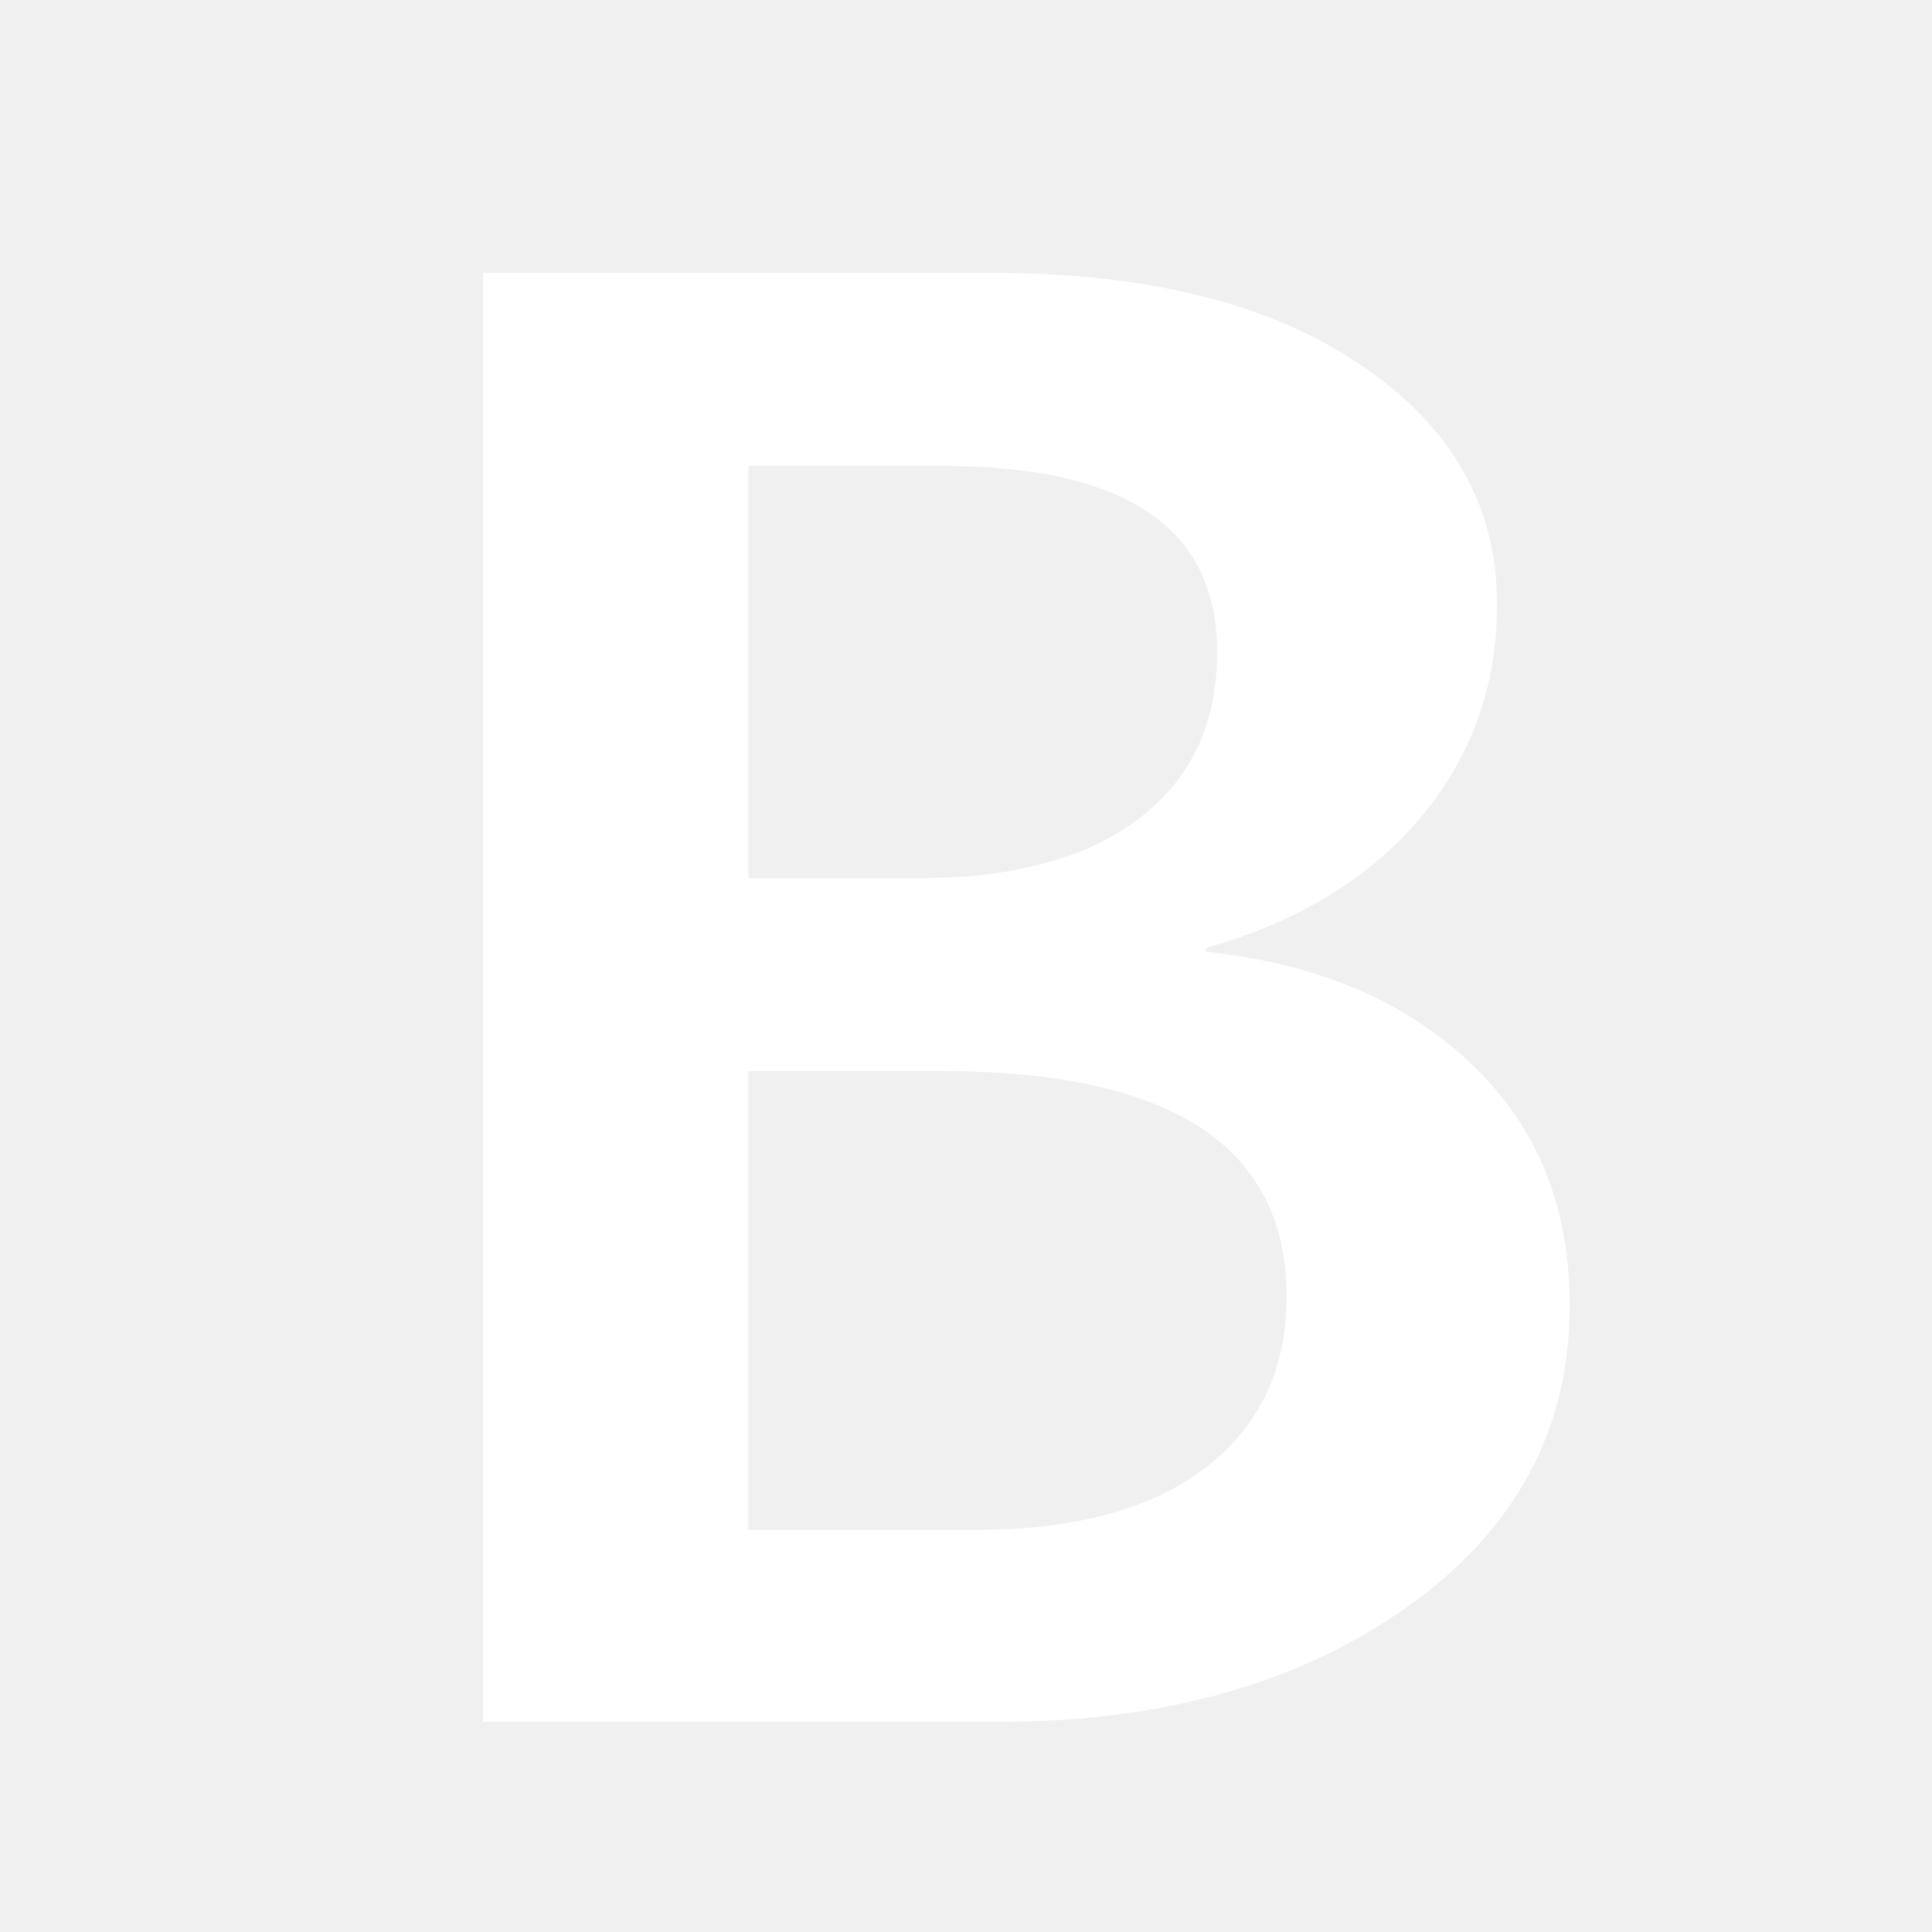
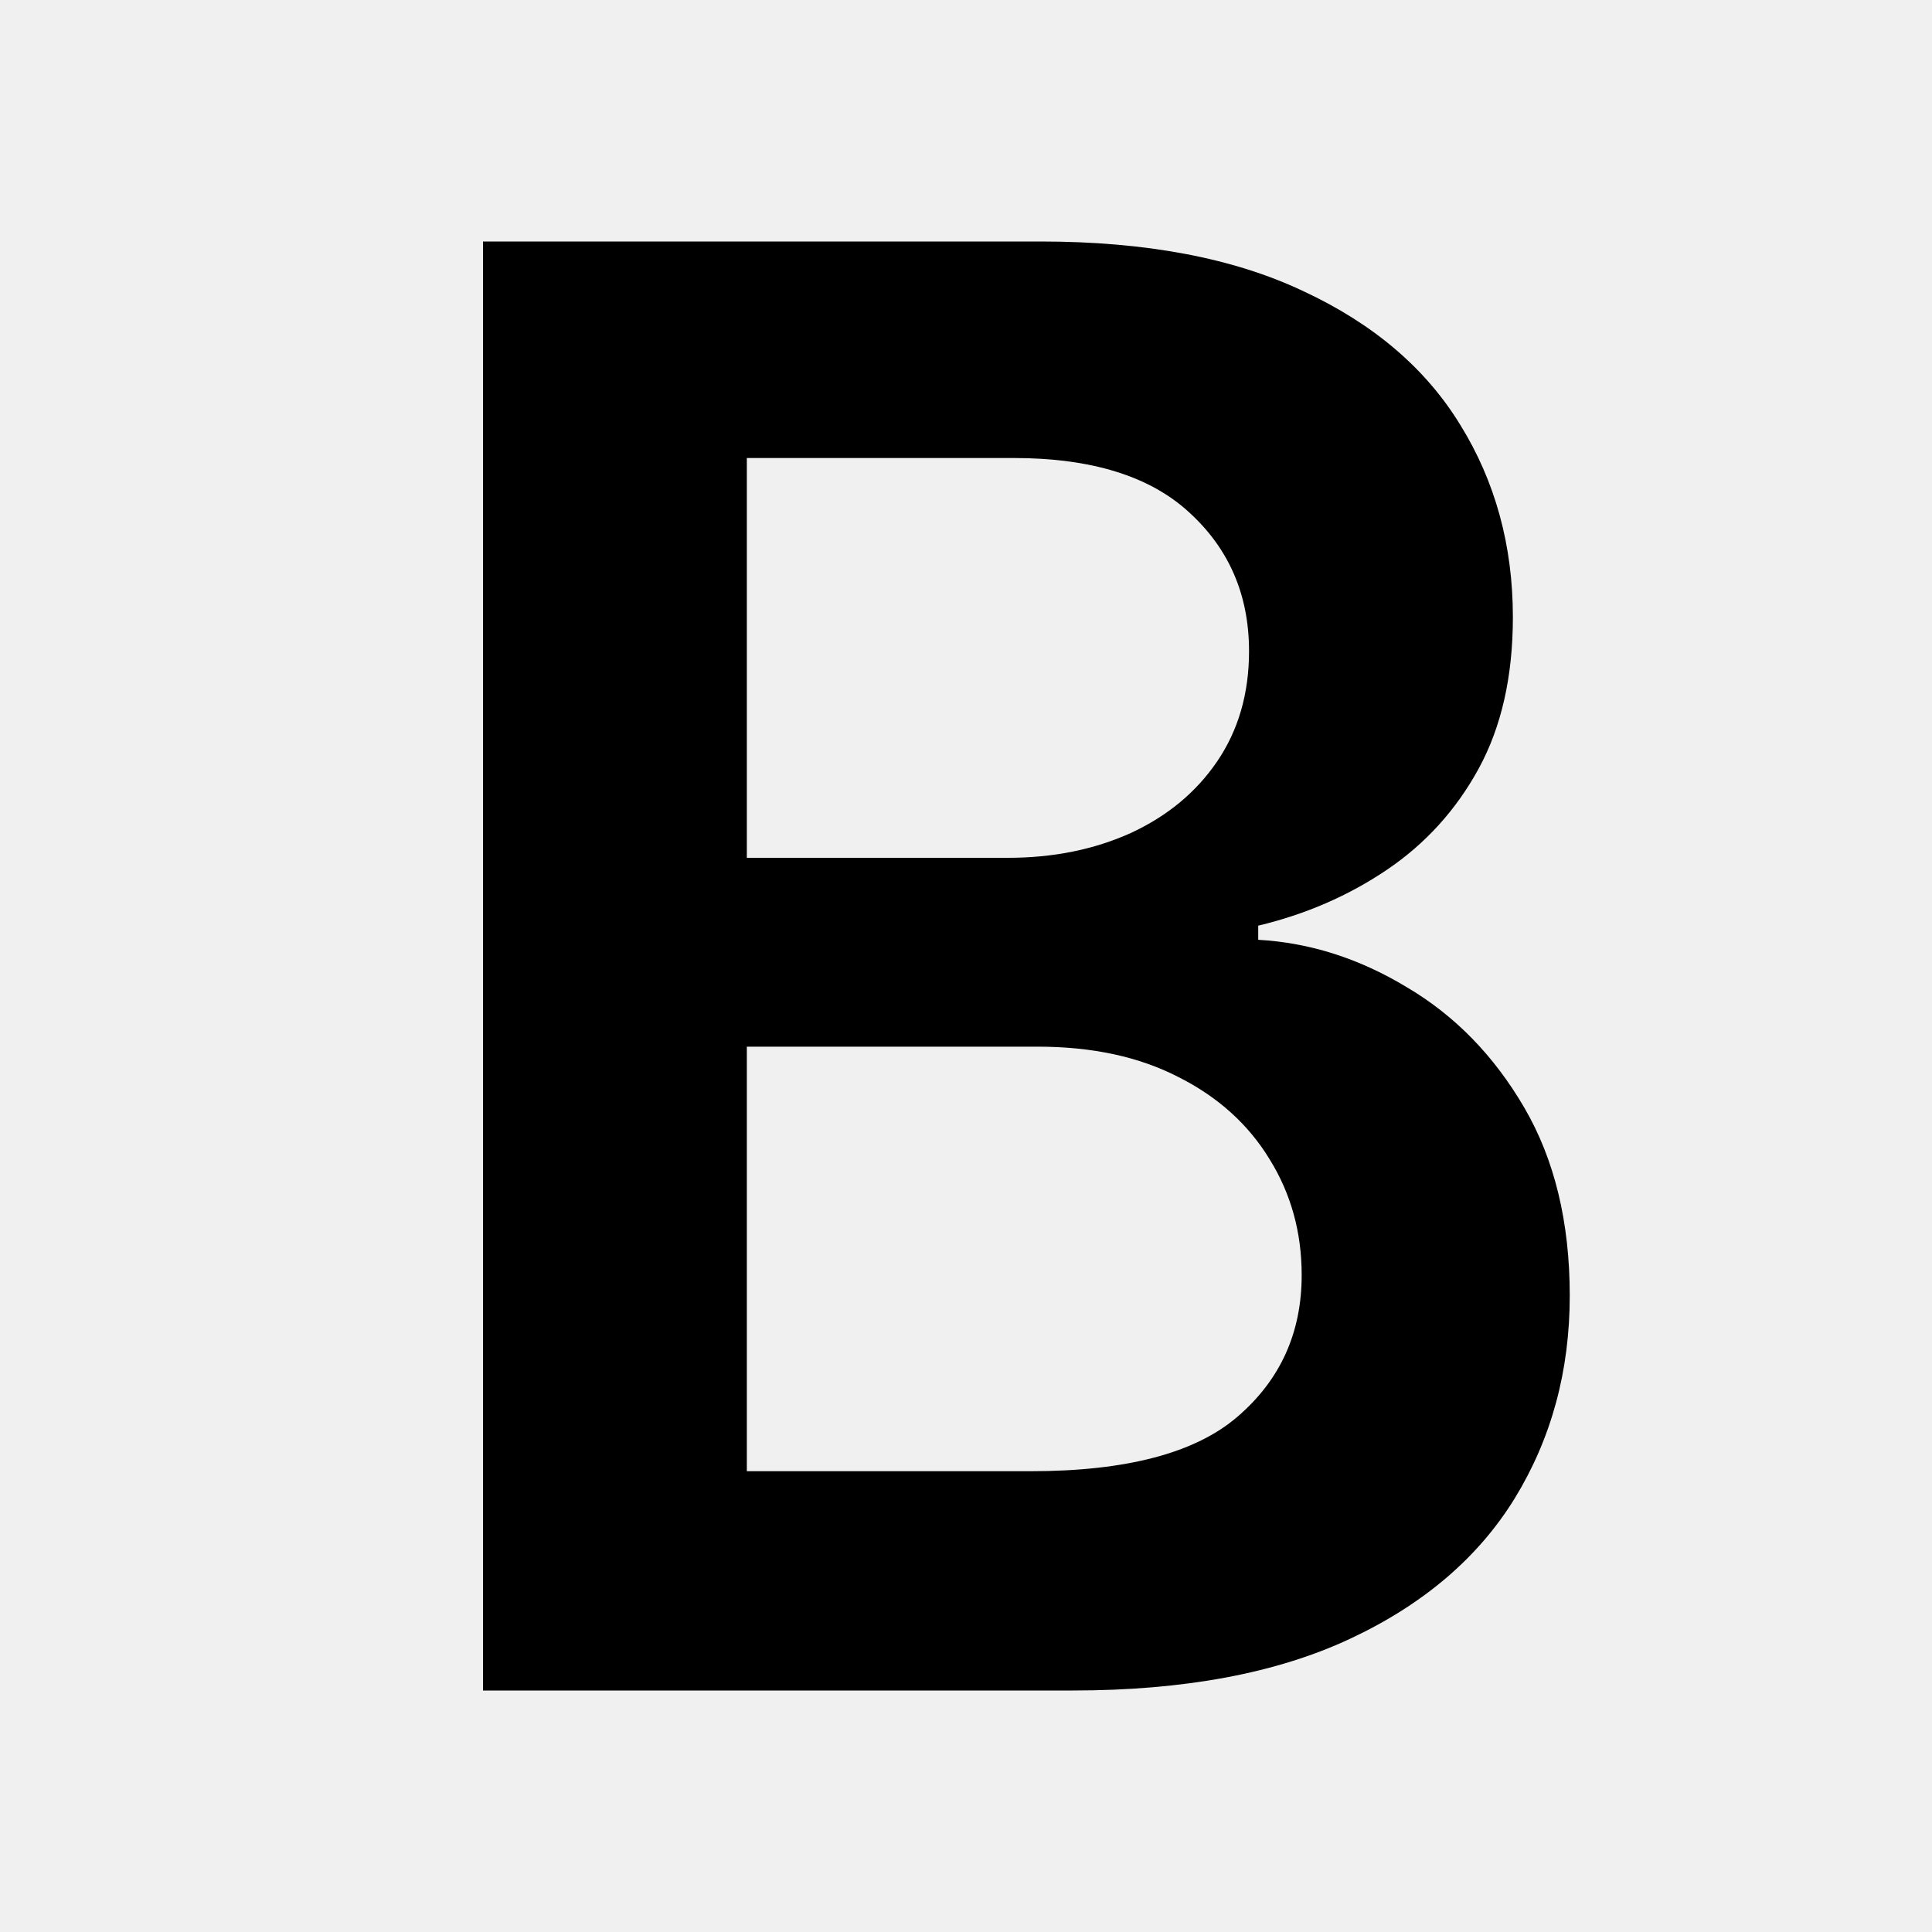
<svg xmlns="http://www.w3.org/2000/svg" width="16" height="16" viewBox="0 0 16 16" fill="none">
-   <path d="M4 14.26V2.26H8.217C9.503 2.26 10.519 2.513 11.267 3.021C12.021 3.529 12.398 4.19 12.398 5.004C12.398 5.685 12.184 6.276 11.758 6.778C11.332 7.28 10.742 7.638 9.988 7.85V7.883C10.902 7.978 11.631 8.285 12.175 8.803C12.725 9.317 13 9.986 13 10.812C13 11.838 12.552 12.67 11.656 13.306C10.76 13.942 9.629 14.26 8.264 14.26H4ZM6.197 3.858V7.272H7.624C8.39 7.272 8.99 7.11 9.422 6.787C9.861 6.458 10.08 5.995 10.08 5.398C10.08 4.371 9.32 3.858 7.8 3.858H6.197ZM6.197 8.87V12.67H8.078C8.9 12.67 9.533 12.499 9.978 12.159C10.43 11.813 10.655 11.339 10.655 10.736C10.655 9.492 9.7 8.87 7.791 8.87H6.197Z" fill="white" />
+   <path d="M4 14V2H8.618C9.49 2 10.214 2.137 10.791 2.41C11.372 2.68 11.806 3.049 12.093 3.518C12.383 3.986 12.529 4.518 12.529 5.111C12.529 5.6 12.435 6.018 12.246 6.365C12.058 6.709 11.804 6.988 11.486 7.203C11.168 7.418 10.813 7.572 10.42 7.666V7.783C10.848 7.807 11.258 7.938 11.651 8.176C12.048 8.41 12.372 8.742 12.623 9.172C12.874 9.602 13 10.121 13 10.73C13 11.352 12.849 11.91 12.546 12.406C12.244 12.898 11.789 13.287 11.18 13.572C10.571 13.857 9.806 14 8.883 14H4ZM6.185 12.184H8.535C9.329 12.184 9.9 12.033 10.249 11.732C10.603 11.428 10.78 11.037 10.78 10.56C10.78 10.205 10.691 9.885 10.514 9.6C10.338 9.311 10.086 9.084 9.76 8.92C9.435 8.752 9.046 8.668 8.594 8.668H6.185V12.184ZM6.185 7.104H8.347C8.724 7.104 9.063 7.035 9.366 6.898C9.668 6.758 9.906 6.561 10.079 6.307C10.255 6.049 10.344 5.744 10.344 5.393C10.344 4.928 10.179 4.545 9.849 4.244C9.523 3.943 9.038 3.793 8.394 3.793H6.185V7.104Z" fill="black" />
</svg>
